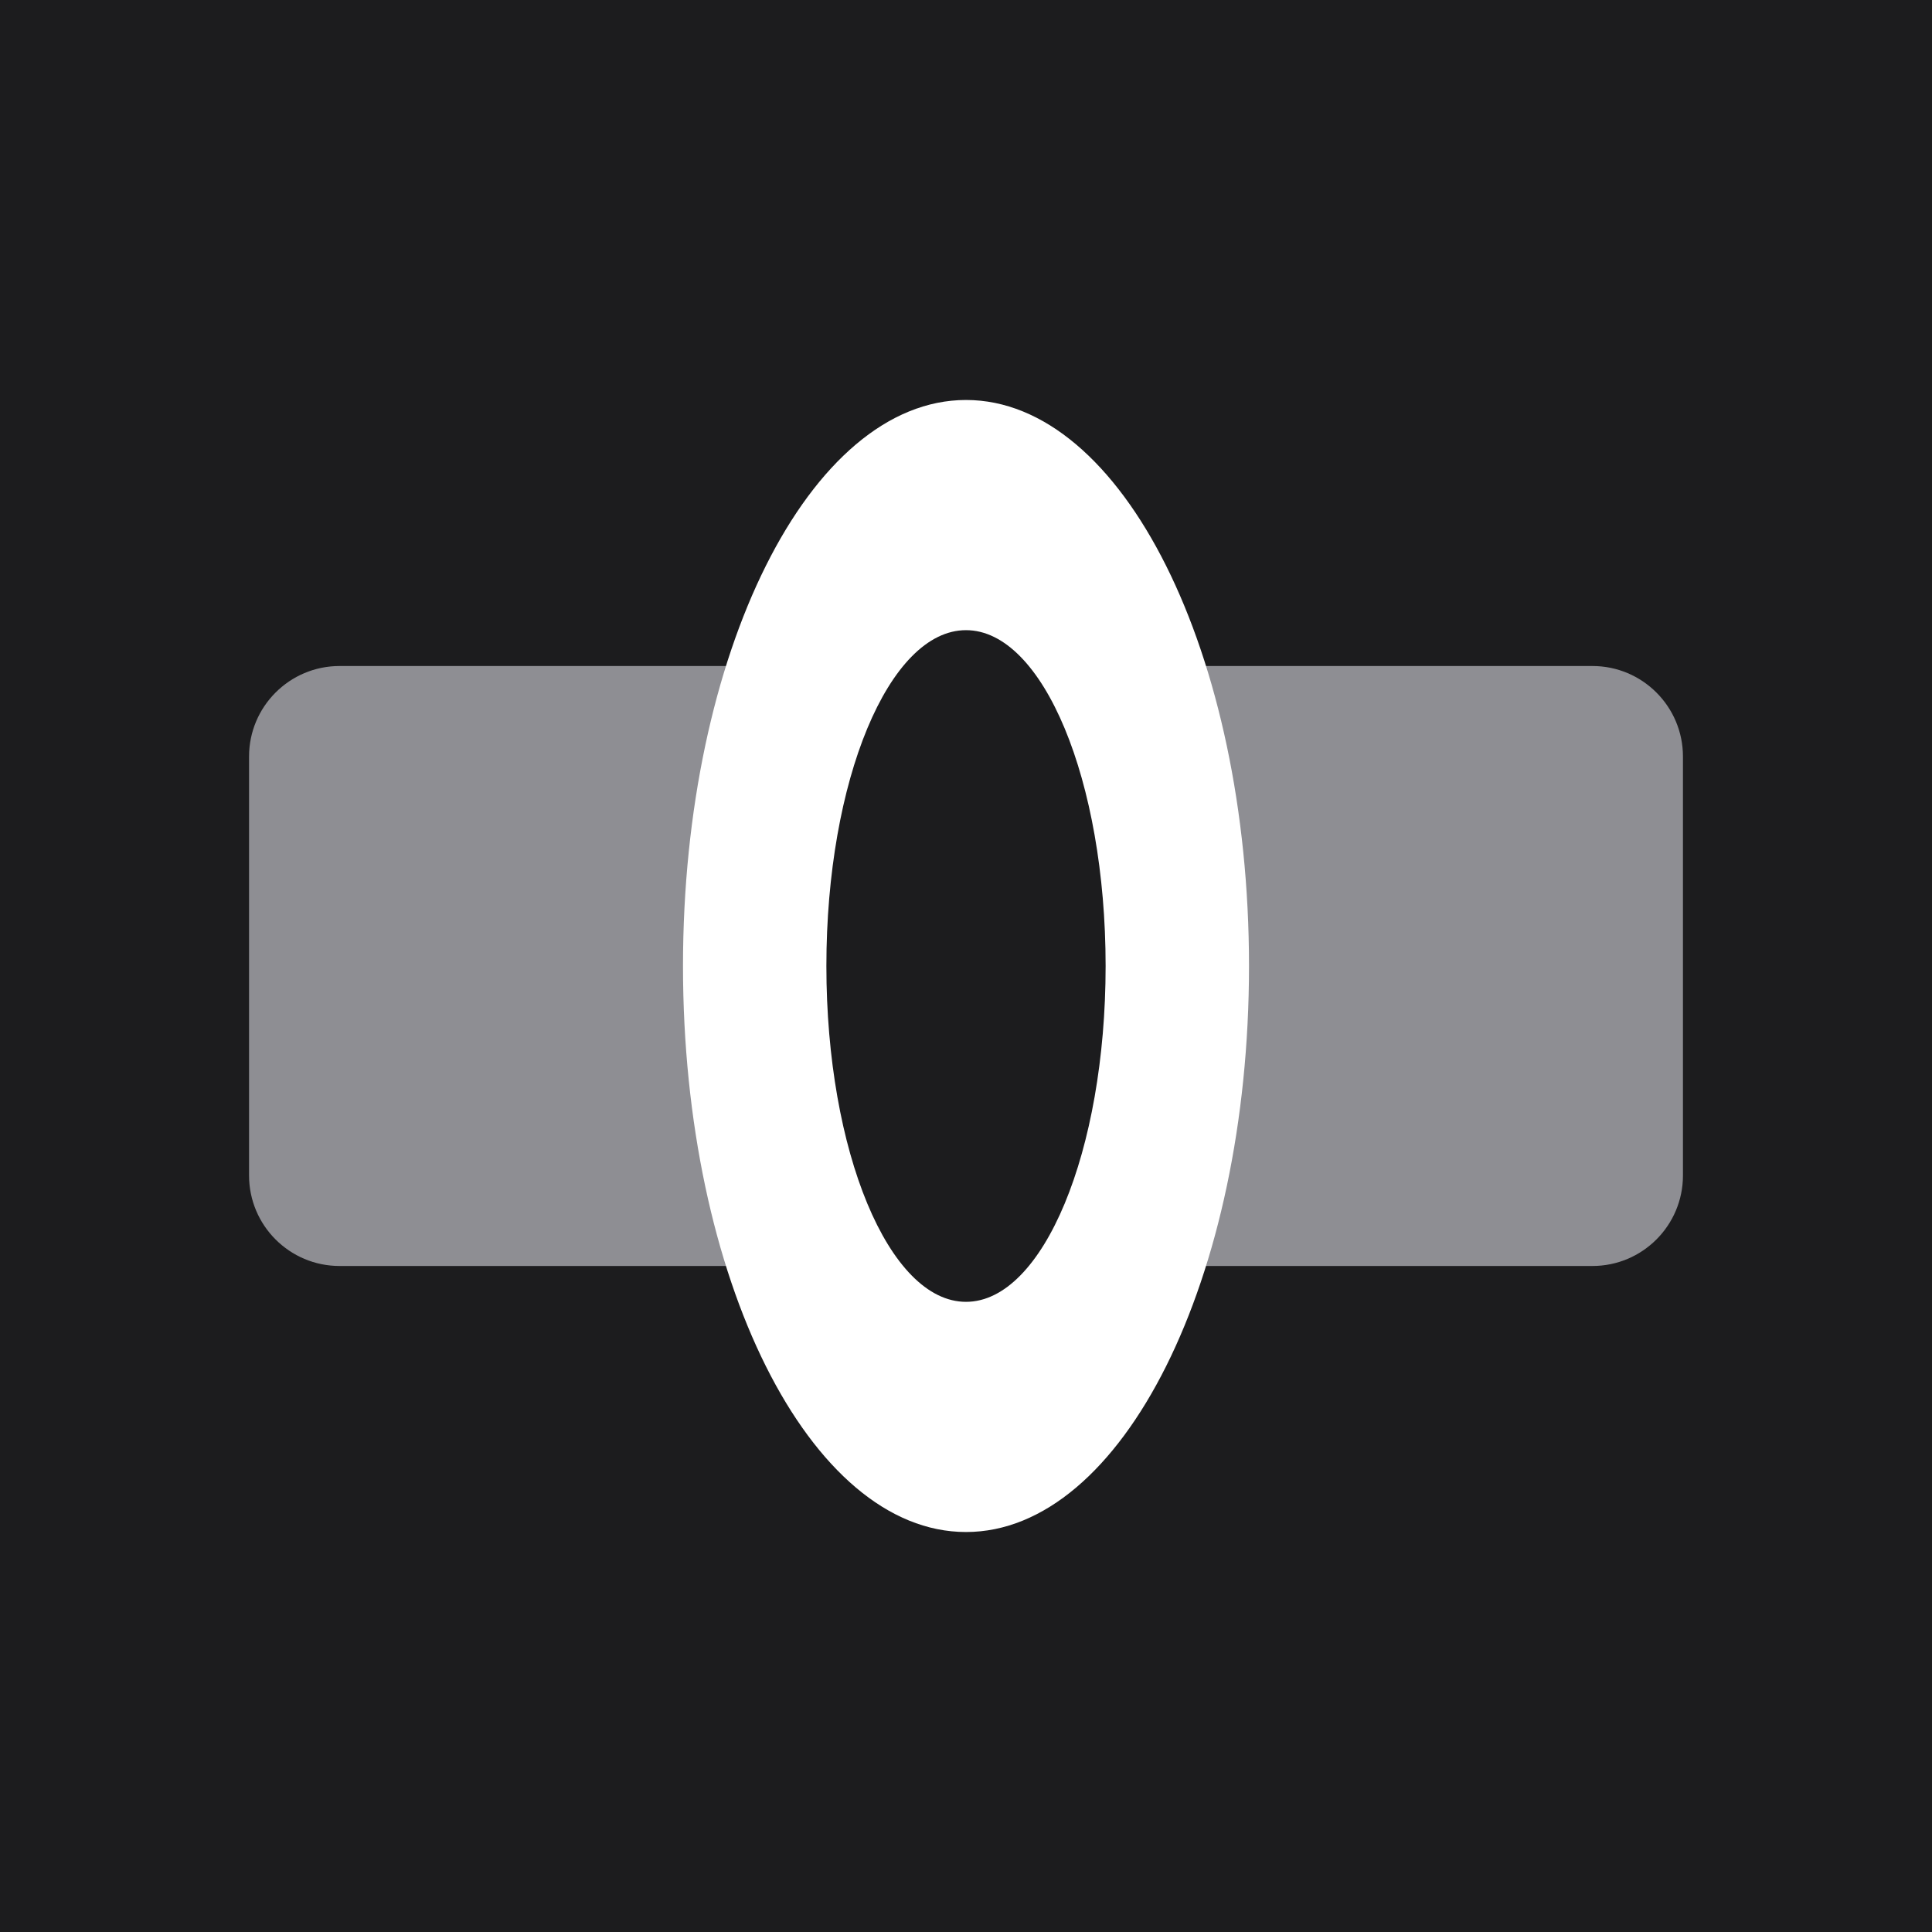
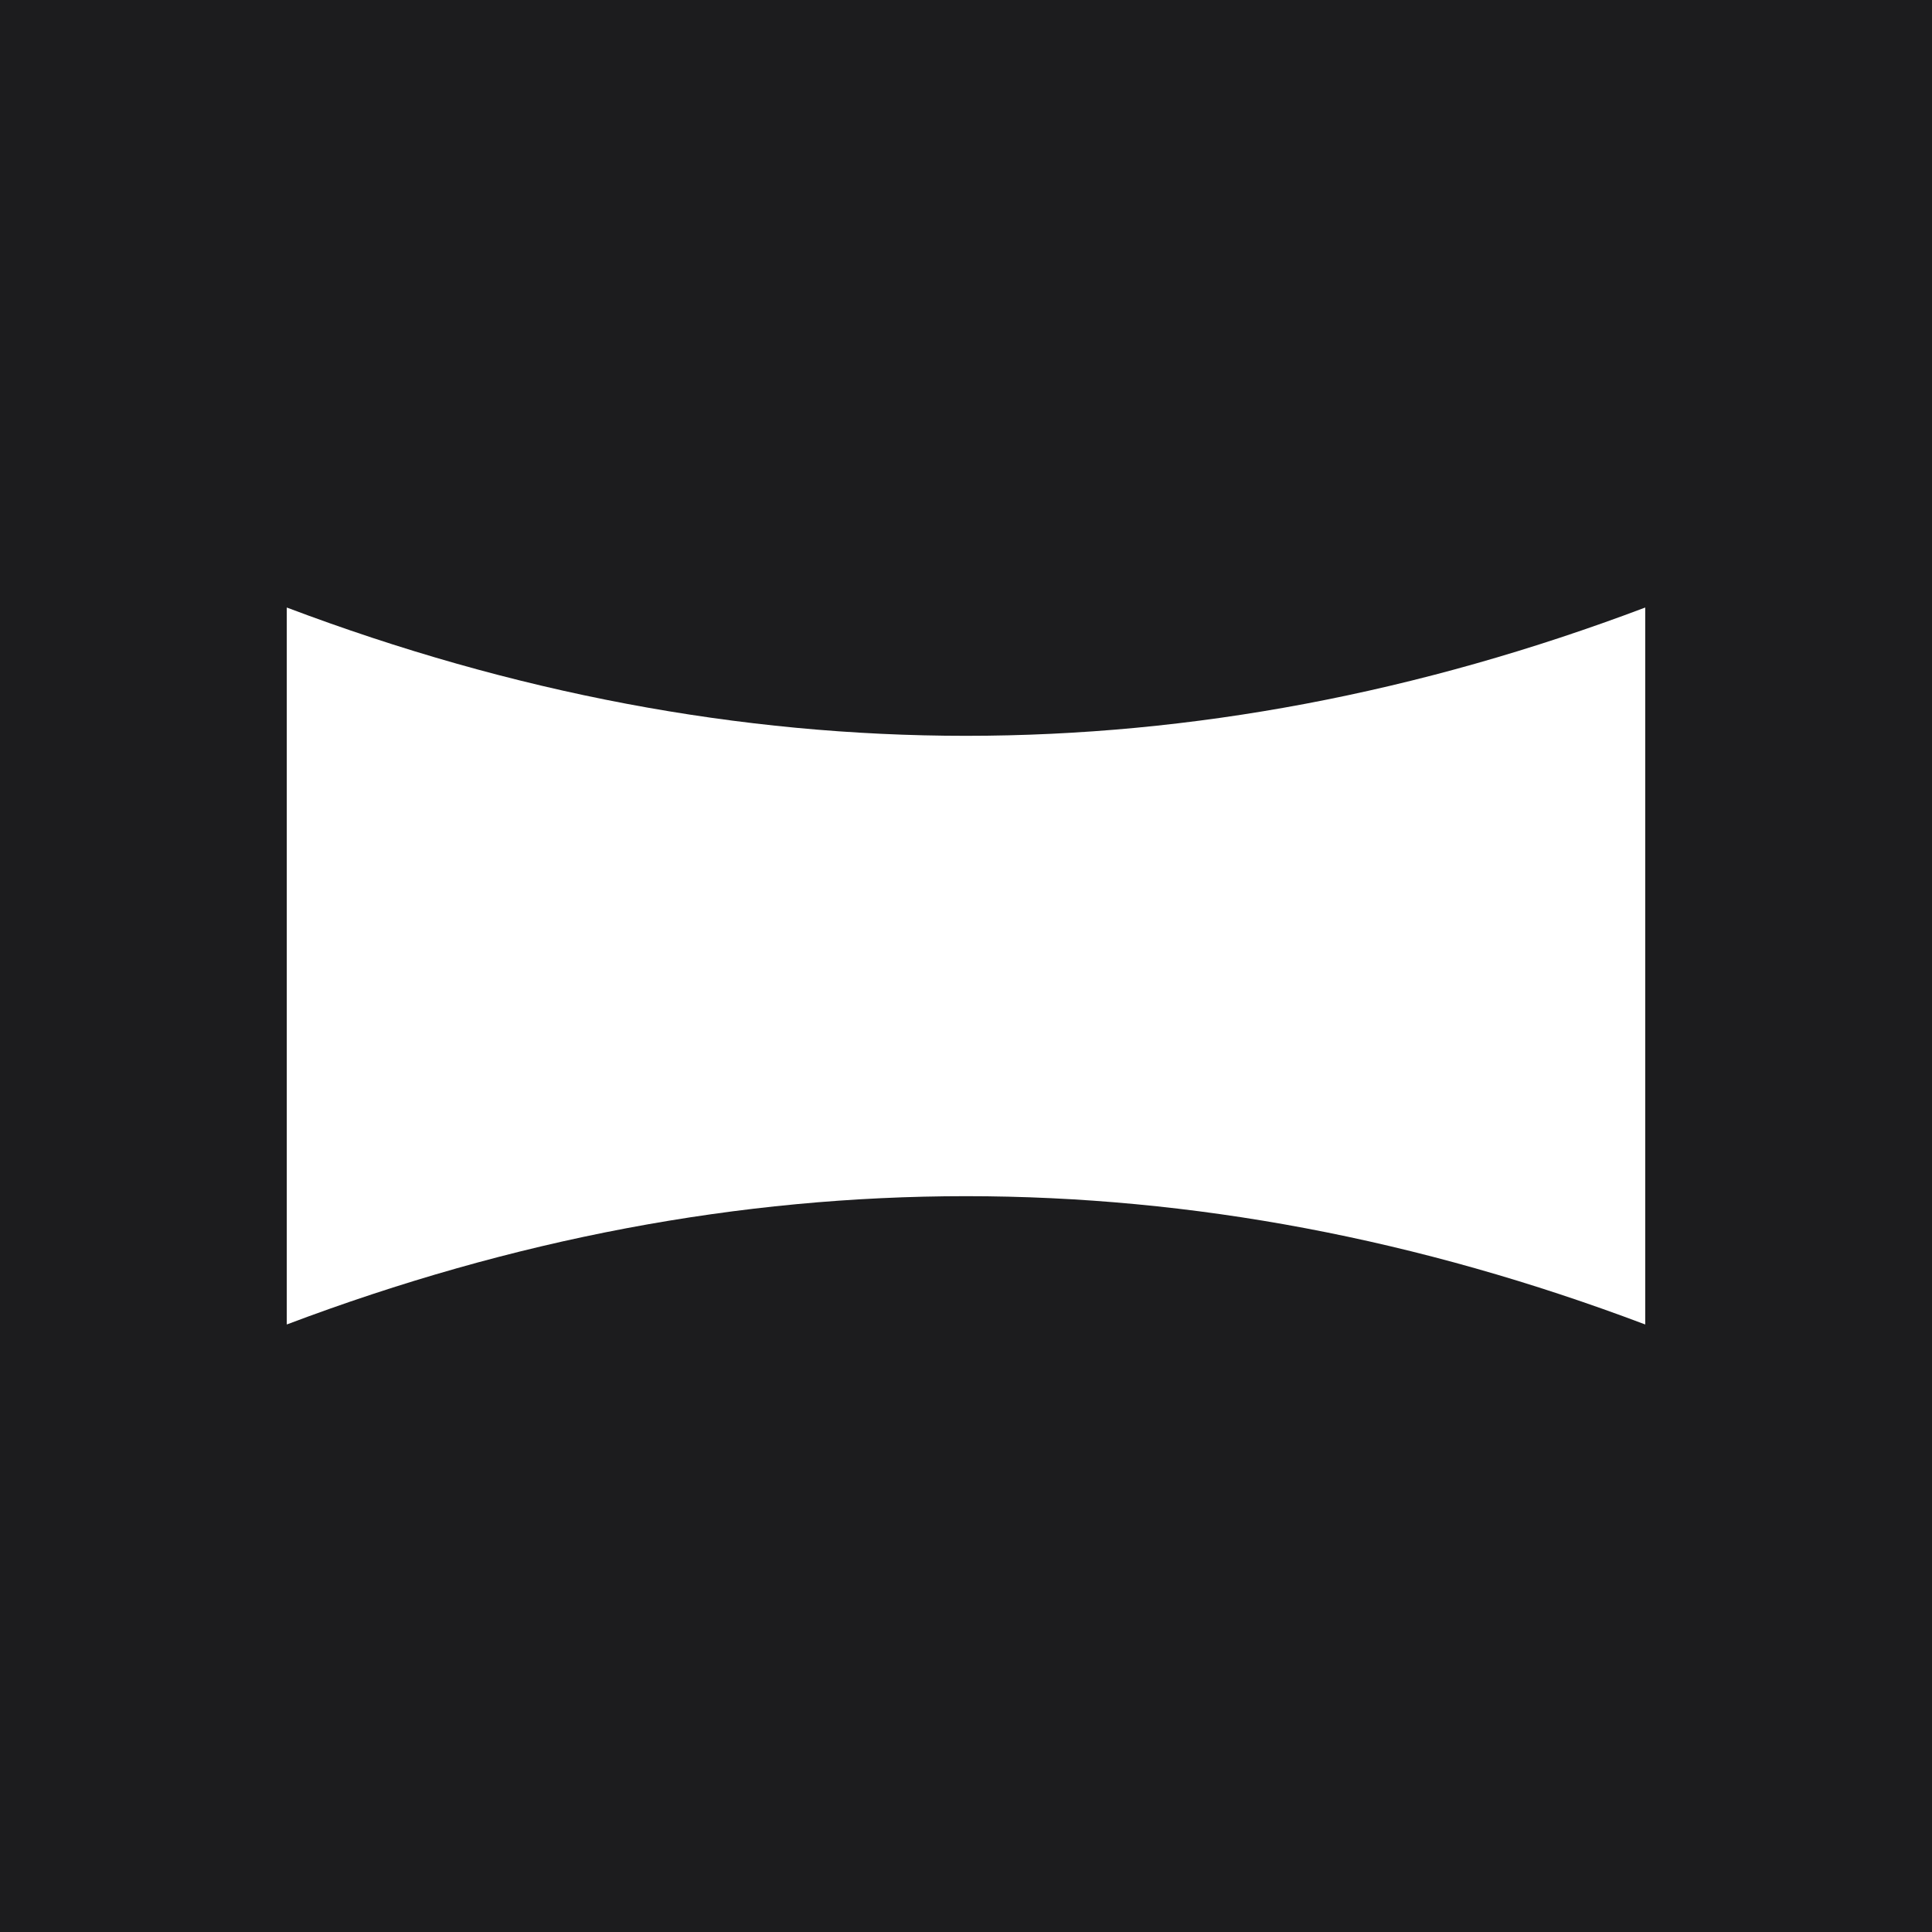
<svg xmlns="http://www.w3.org/2000/svg" viewBox="0 0 1024 1024" width="1024" height="1024">
  <rect width="1024" height="1024" fill="#1C1C1E" />
-   <rect x="132" y="353" width="760" height="318" rx="48" fill="#8E8E93" />
-   <ellipse cx="512" cy="512" rx="150" ry="300" fill="#FFFFFF" />
-   <ellipse cx="512" cy="512" rx="74" ry="178" fill="#1C1C1E" />
+   <path d="M152,322 Q512.0,458 872,322 L872,702 Q512.0,566 152,702 Z" fill="#FFFFFF" />
</svg>
